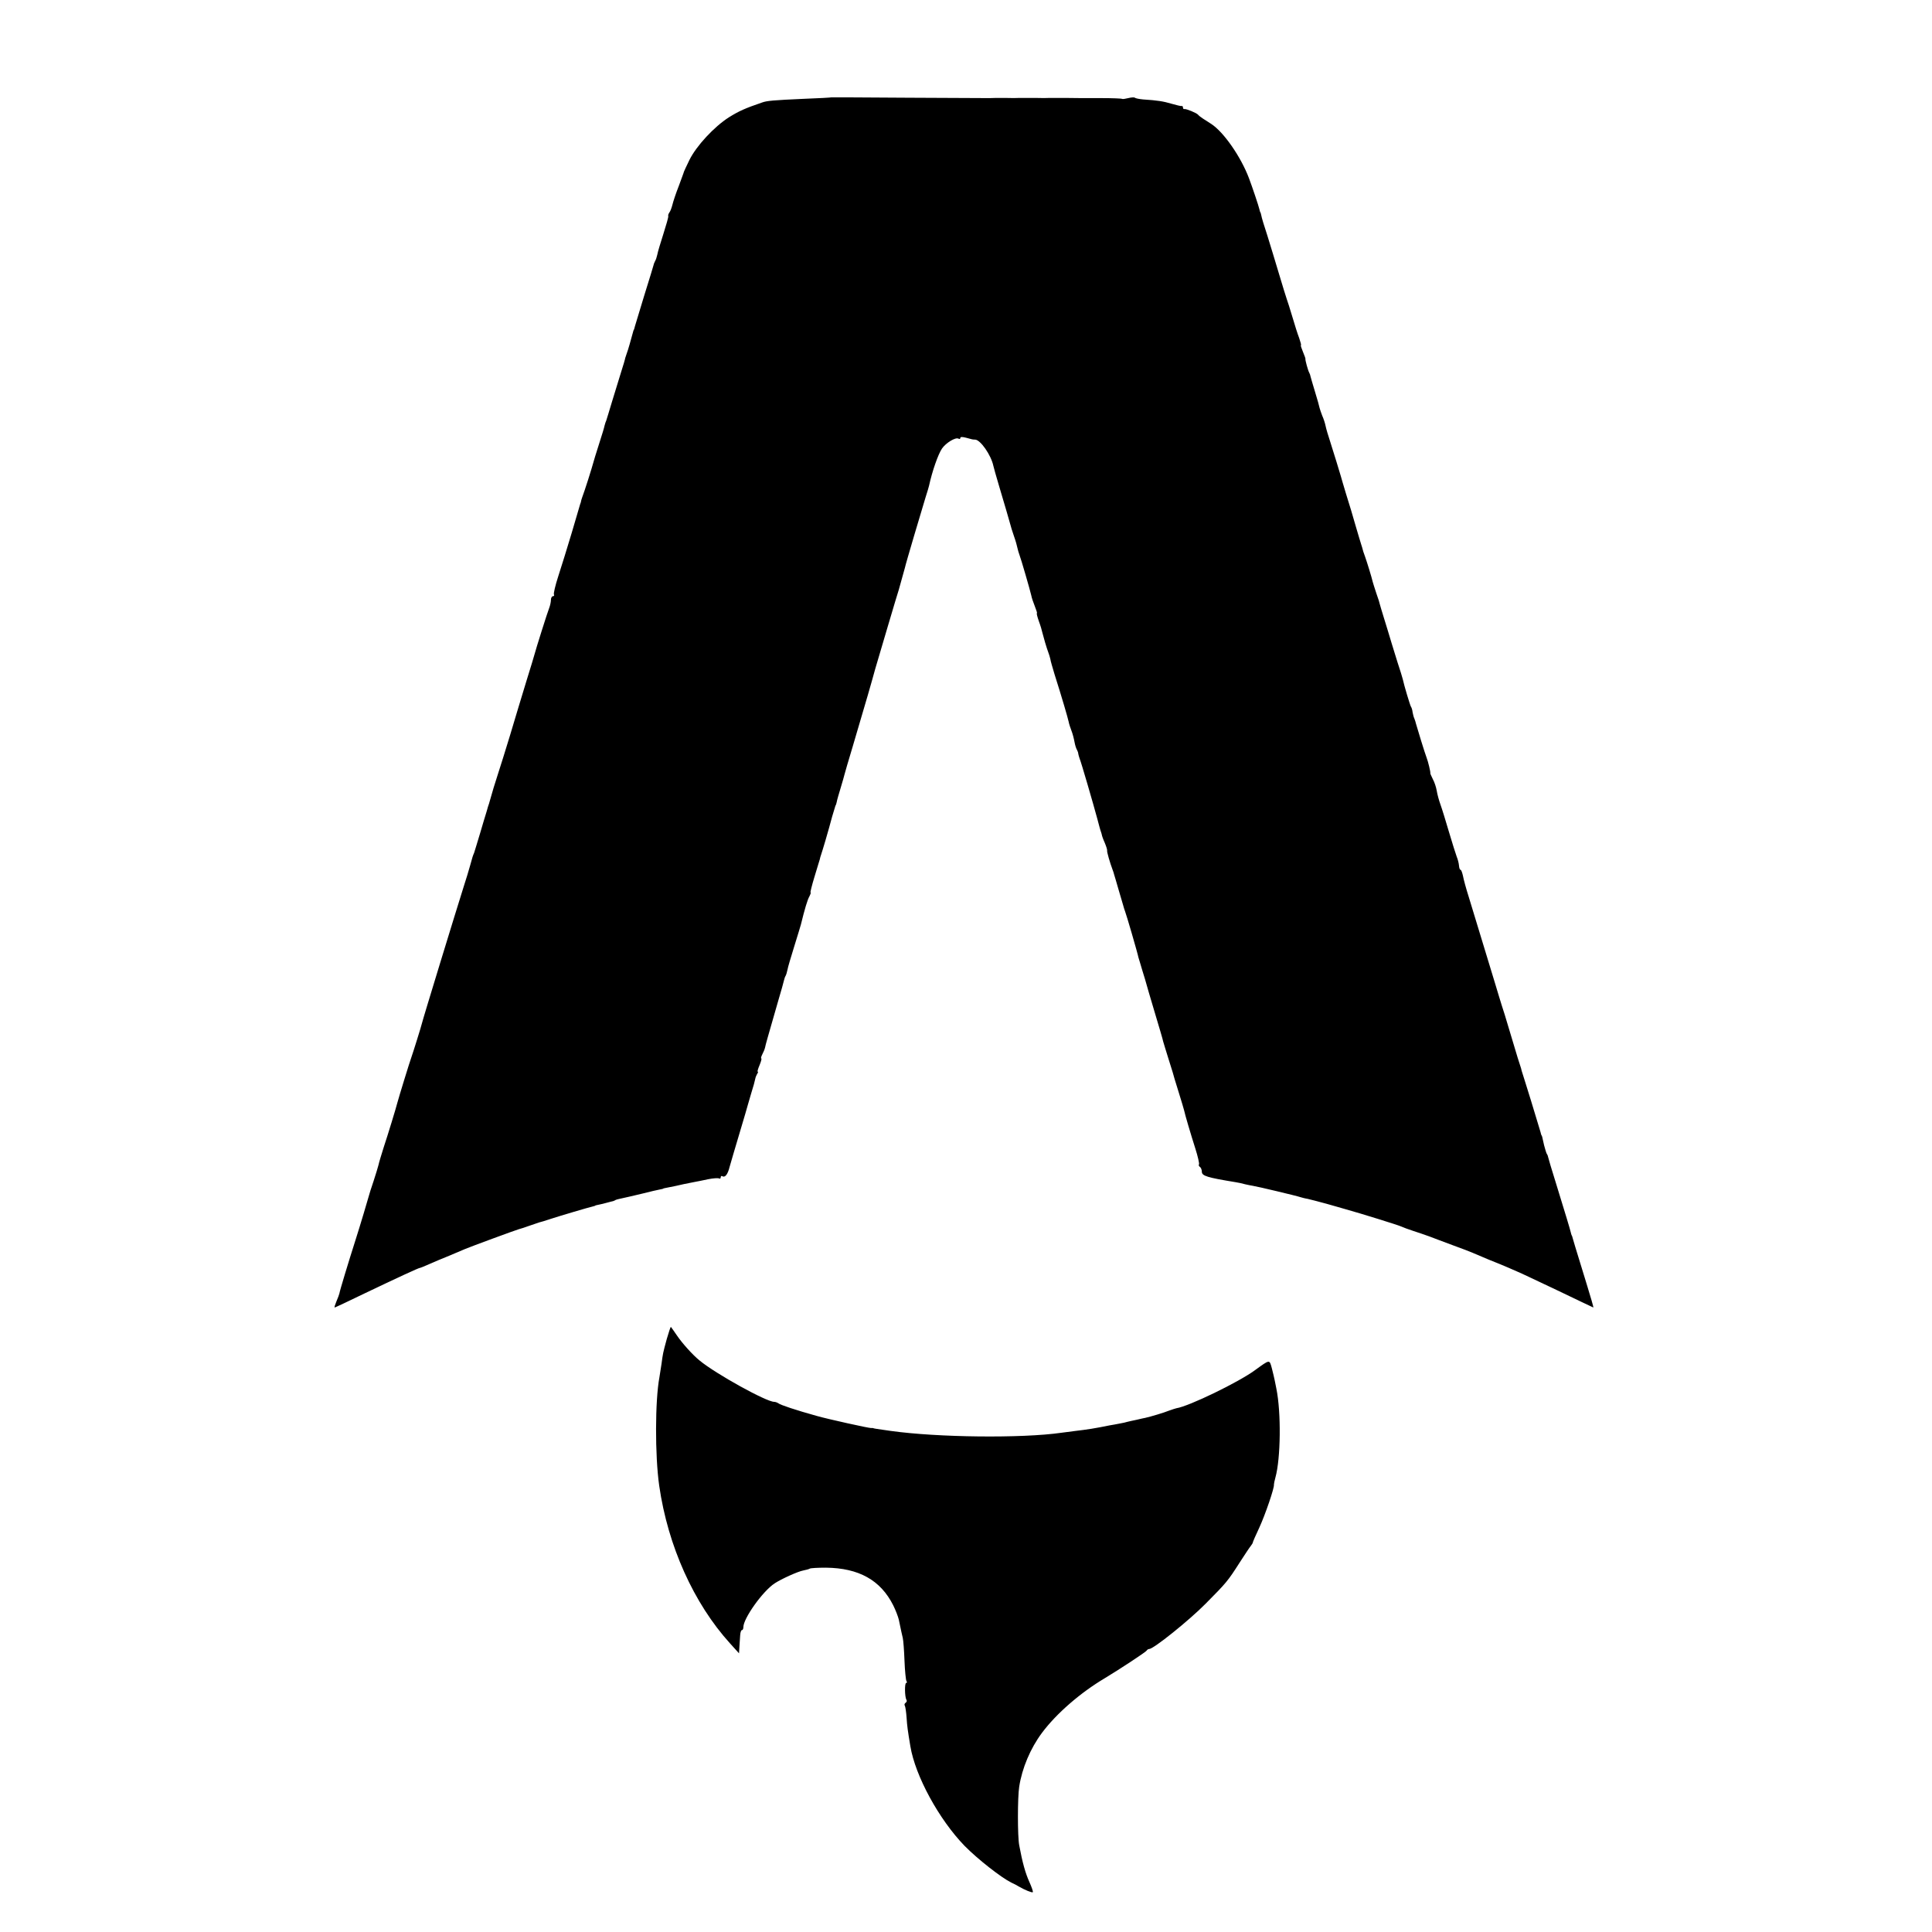
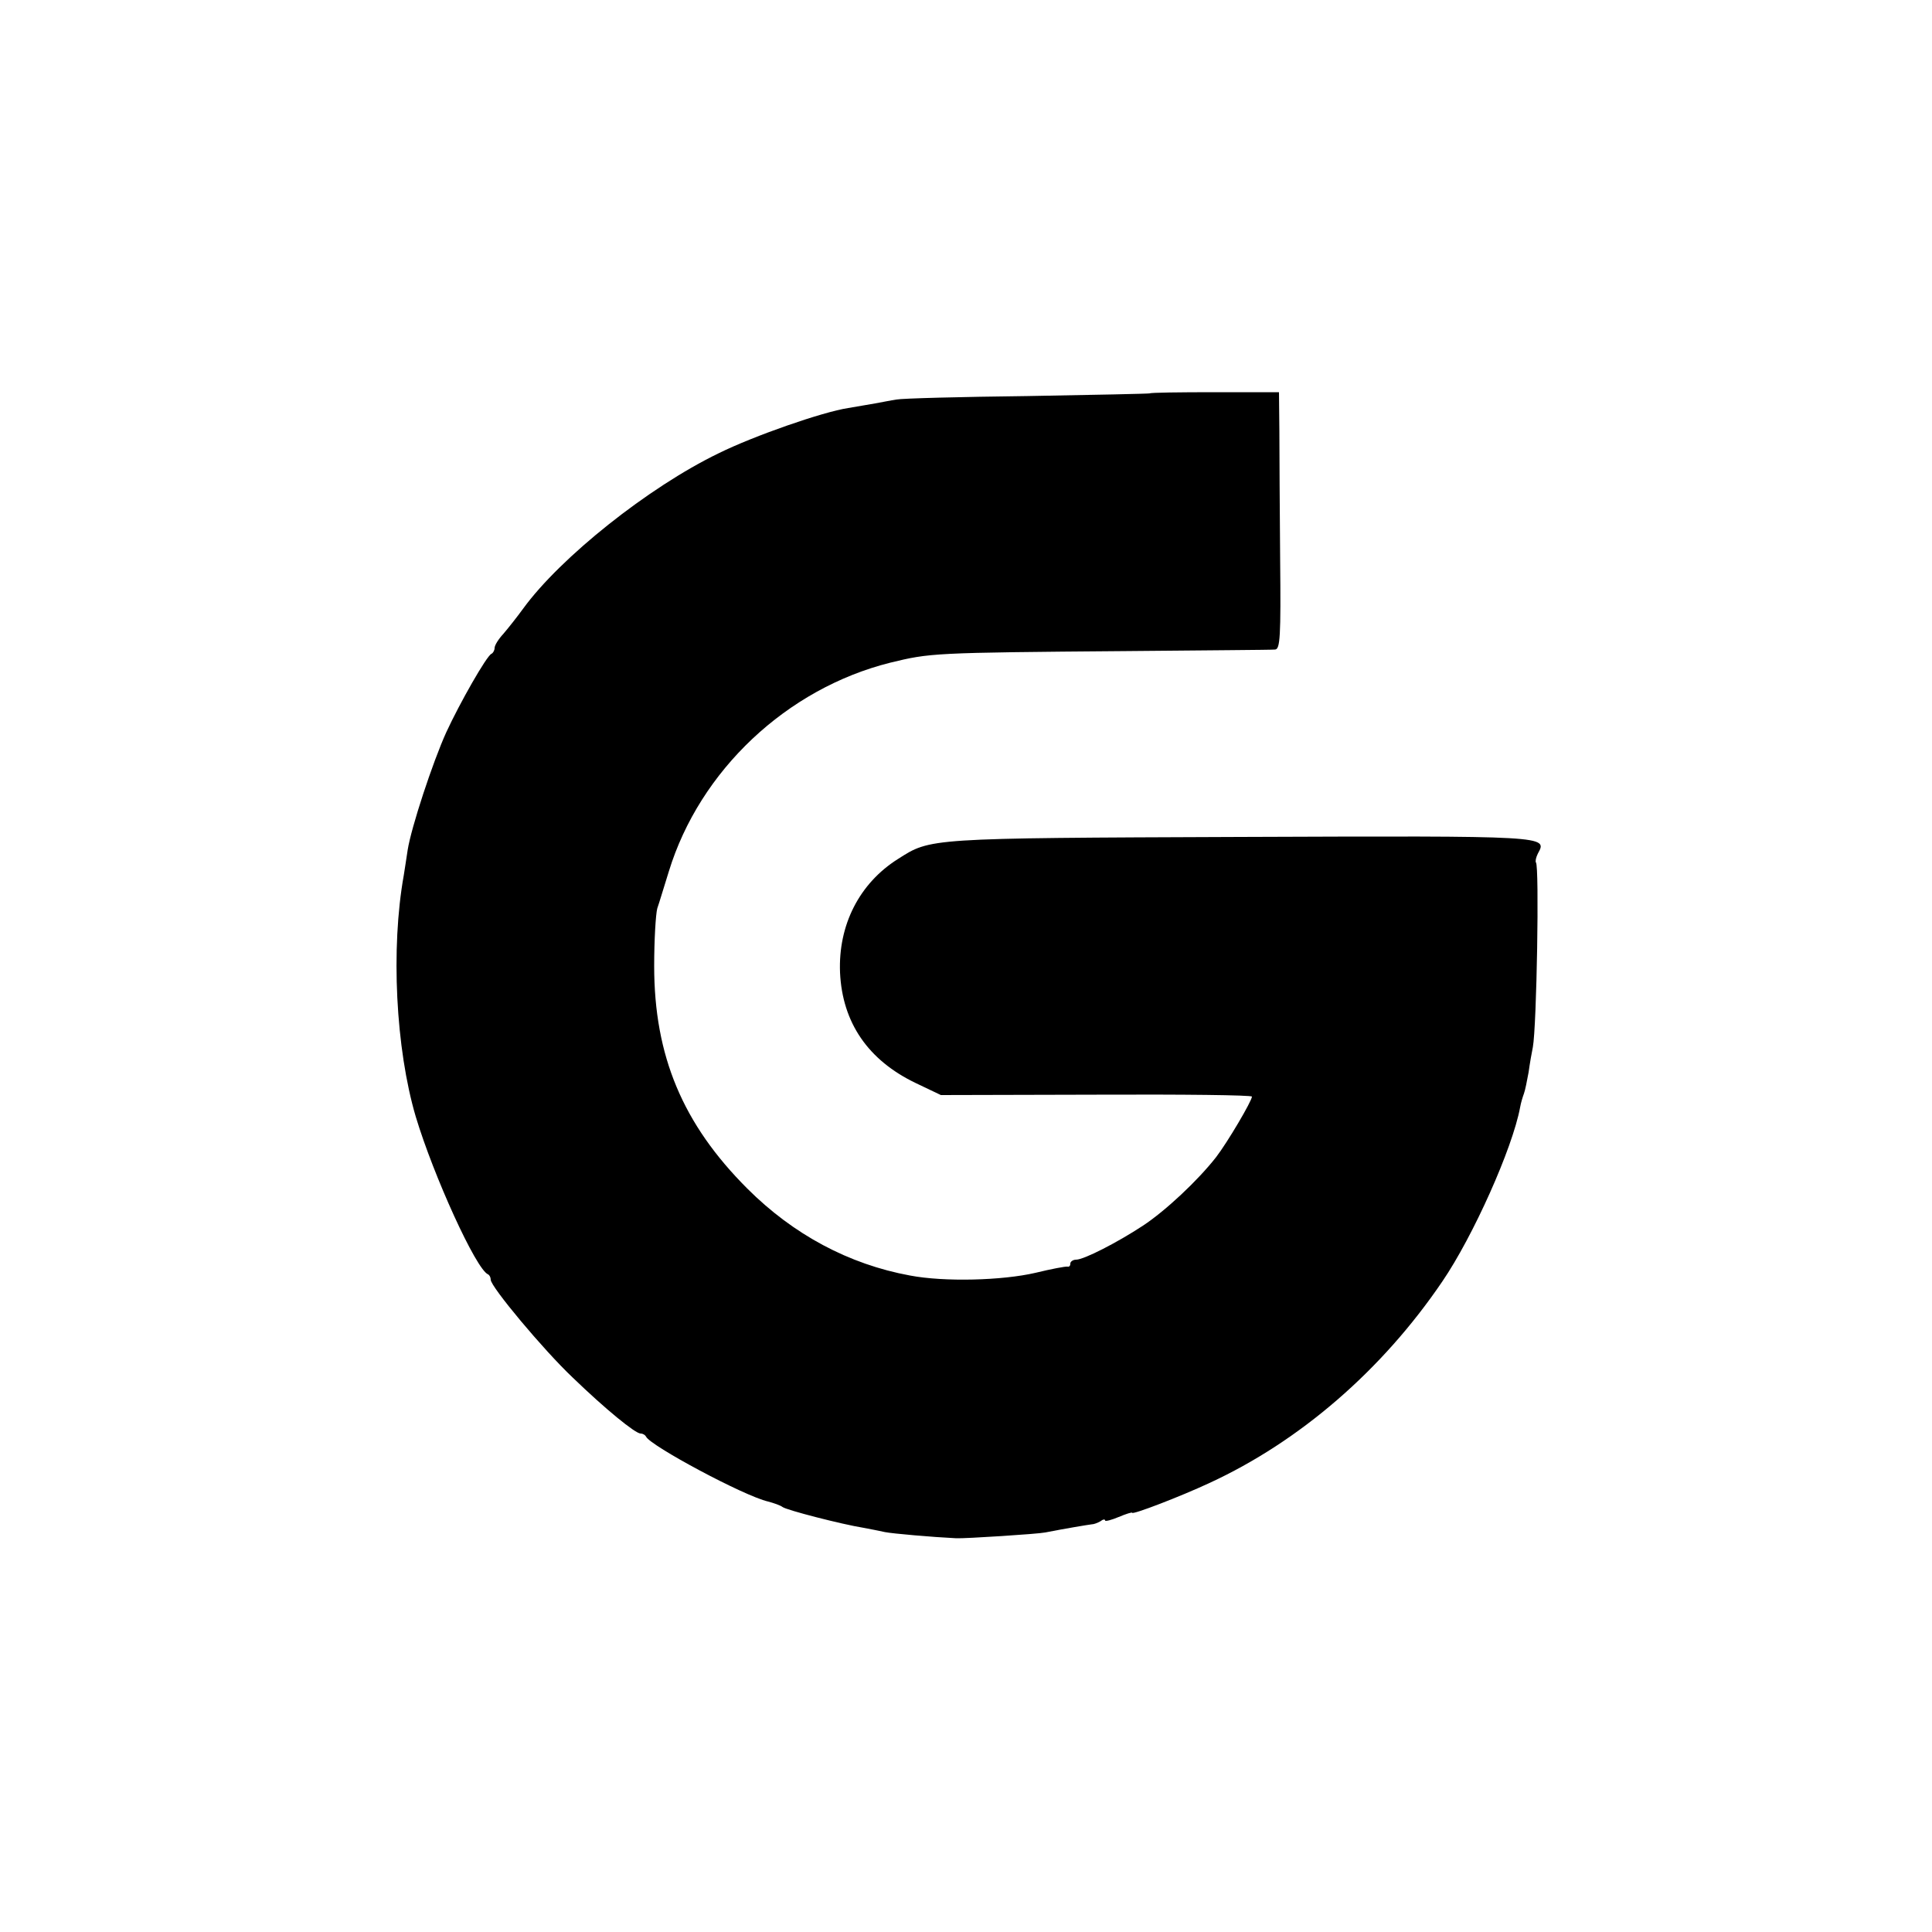
- <svg xmlns="http://www.w3.org/2000/svg" version="1.0" width="1024pt" height="1024pt" viewBox="0 0 1024 1024" preserveAspectRatio="xMidYMid meet">
-   <g transform="translate(0,1024) scale(0.1,-0.1)" fill="#000000" stroke="none">
-     <path d="M4407 9724 c-1 -1 -69 -5 -152 -8 -155 -7 -190 -10 -215 -19 -91 -31 -124 -46 -177 -79 -78 -50 -172 -151 -209 -226 -15 -31 -28 -59 -29 -62 0 -3 -13 -36 -27 -75 -15 -38 -30 -83 -34 -100 -4 -16 -11 -35 -16 -41 -5 -7 -8 -16 -6 -20 1 -5 -11 -47 -26 -94 -15 -47 -30 -96 -32 -109 -3 -14 -8 -29 -12 -35 -3 -6 -7 -15 -8 -21 -1 -5 -23 -77 -49 -160 -25 -82 -48 -157 -50 -165 -2 -8 -4 -16 -5 -17 -2 -2 -3 -6 -4 -10 -12 -45 -28 -101 -33 -113 -3 -8 -7 -20 -9 -27 -1 -7 -11 -41 -22 -75 -11 -35 -32 -103 -47 -153 -15 -49 -29 -97 -32 -105 -4 -8 -7 -20 -9 -27 -1 -7 -13 -47 -27 -90 -14 -43 -33 -105 -42 -138 -10 -33 -26 -84 -36 -113 -10 -28 -19 -54 -19 -57 0 -3 -2 -10 -5 -17 -2 -7 -22 -76 -45 -153 -23 -77 -55 -180 -71 -229 -16 -49 -26 -93 -23 -97 3 -5 0 -9 -5 -9 -6 0 -11 -9 -11 -20 0 -10 -4 -29 -9 -42 -9 -22 -72 -222 -77 -243 -1 -5 -21 -71 -44 -145 -23 -74 -61 -202 -86 -285 -25 -82 -54 -175 -64 -205 -15 -45 -33 -105 -46 -152 -1 -5 -3 -10 -4 -13 -1 -3 -3 -8 -4 -12 -1 -5 -5 -17 -8 -28 -4 -11 -18 -60 -33 -110 -15 -49 -29 -97 -32 -105 -8 -19 -7 -16 -22 -70 -7 -25 -21 -72 -32 -105 -42 -133 -220 -714 -223 -730 -3 -14 -47 -155 -56 -180 -7 -18 -67 -213 -74 -240 -7 -28 -50 -169 -72 -235 -13 -41 -26 -84 -28 -95 -3 -11 -14 -49 -26 -85 -12 -36 -23 -69 -24 -75 -5 -19 -47 -160 -71 -235 -38 -119 -85 -274 -86 -285 -1 -5 -8 -25 -16 -43 -7 -17 -12 -32 -9 -32 2 0 73 33 157 74 176 84 288 136 295 136 3 0 24 9 47 19 23 10 71 31 107 45 36 15 74 31 85 36 28 12 267 100 285 105 8 2 34 10 58 19 23 8 46 16 50 17 12 3 26 7 62 19 46 15 201 61 220 65 8 2 15 4 15 5 0 1 9 3 19 5 11 2 31 7 45 11 14 4 29 8 34 9 4 2 8 3 10 5 1 1 9 3 17 5 50 11 72 16 130 30 35 9 74 18 85 20 11 2 20 4 20 5 0 1 9 3 20 5 11 2 31 6 45 9 25 6 67 15 105 22 11 2 42 8 69 14 26 5 52 7 57 4 5 -3 9 0 9 6 0 6 4 9 8 6 15 -9 29 9 39 49 6 22 30 103 53 180 23 77 43 145 44 150 2 6 9 30 16 55 15 49 19 63 23 82 1 7 6 19 10 26 5 6 6 12 3 12 -3 0 2 16 10 35 8 19 12 35 9 35 -3 0 -1 9 5 21 6 11 13 28 15 37 3 16 12 47 71 252 14 47 27 93 29 103 2 9 6 21 9 25 3 5 7 19 10 33 2 13 19 69 36 124 17 55 33 107 35 115 20 82 35 132 45 149 6 12 9 21 6 21 -2 0 7 37 21 83 14 45 26 87 28 92 1 6 4 17 7 25 7 20 40 132 43 145 1 5 8 30 15 55 8 25 14 48 16 53 1 4 2 8 4 10 1 1 3 9 5 17 1 8 11 42 21 75 10 33 19 65 20 70 1 6 21 73 44 150 76 257 94 319 119 410 5 17 34 116 65 220 31 105 58 195 60 200 18 65 29 103 32 115 4 21 91 313 110 375 9 28 17 55 18 60 17 78 48 167 69 198 21 30 72 61 87 52 6 -3 10 -2 10 4 0 6 11 6 30 1 32 -9 36 -10 48 -10 28 0 85 -82 97 -139 2 -9 15 -56 30 -106 32 -106 54 -184 60 -205 2 -8 10 -36 19 -61 9 -25 17 -54 19 -65 2 -10 7 -26 10 -34 8 -20 57 -189 63 -216 2 -12 11 -38 19 -58 8 -20 13 -36 11 -36 -3 0 2 -19 10 -42 9 -24 17 -52 19 -62 5 -21 23 -83 32 -106 3 -8 8 -23 10 -33 1 -10 12 -46 22 -80 41 -129 71 -233 75 -252 2 -11 9 -33 15 -48 6 -15 13 -42 16 -59 3 -17 9 -36 13 -42 3 -6 7 -15 7 -21 1 -5 4 -17 7 -25 8 -18 73 -242 94 -320 8 -30 16 -61 19 -68 2 -7 5 -14 5 -17 0 -3 6 -21 15 -41 8 -19 14 -38 13 -42 -2 -6 15 -65 29 -102 3 -8 7 -19 8 -25 2 -5 13 -44 25 -85 12 -41 23 -79 25 -85 1 -5 5 -17 8 -25 6 -14 67 -223 71 -245 2 -5 11 -37 21 -70 10 -33 20 -64 21 -70 1 -5 21 -73 44 -150 23 -77 44 -147 45 -155 2 -8 14 -46 26 -85 12 -38 23 -74 25 -80 1 -5 14 -50 30 -100 15 -49 29 -94 30 -100 4 -21 37 -132 60 -204 13 -41 21 -77 19 -82 -3 -4 -1 -10 5 -14 5 -3 10 -15 10 -25 0 -23 28 -31 180 -56 14 -2 36 -7 50 -11 14 -3 32 -7 40 -8 22 -3 236 -54 252 -60 7 -2 24 -7 38 -9 14 -3 59 -15 100 -26 41 -12 89 -25 105 -30 79 -22 272 -82 290 -90 11 -5 40 -16 65 -24 25 -8 63 -21 85 -29 22 -9 78 -29 125 -47 47 -17 94 -35 105 -40 11 -5 49 -21 85 -36 36 -14 81 -33 100 -41 19 -8 44 -19 55 -24 11 -4 105 -49 209 -98 104 -50 190 -91 191 -91 2 0 -14 55 -35 123 -63 204 -74 242 -76 250 -1 4 -2 8 -4 10 -1 1 -3 9 -5 17 -4 17 -27 93 -80 265 -21 66 -38 125 -39 130 -1 6 -4 15 -8 20 -3 6 -9 26 -14 45 -11 50 -11 50 -14 53 -1 1 -3 9 -5 17 -2 8 -25 83 -50 165 -26 83 -48 155 -50 160 -1 6 -4 17 -7 25 -6 17 -12 36 -58 190 -17 58 -35 116 -40 130 -4 14 -22 70 -38 125 -67 220 -114 374 -137 450 -14 44 -28 95 -31 113 -4 17 -9 32 -13 32 -4 0 -7 10 -8 22 -1 12 -6 33 -12 47 -5 14 -24 73 -41 131 -17 58 -37 123 -45 145 -8 22 -17 55 -20 74 -3 18 -12 46 -21 62 -8 16 -14 30 -13 31 2 5 -12 63 -20 83 -8 20 -51 160 -56 179 -1 6 -5 18 -8 26 -4 8 -8 24 -10 35 -1 11 -5 25 -9 30 -5 9 -36 112 -43 145 -2 8 -14 49 -28 90 -19 62 -46 148 -52 170 -1 3 -10 32 -20 65 -10 33 -20 65 -21 70 -1 6 -9 33 -19 60 -9 28 -18 55 -19 60 -6 26 -30 104 -41 135 -7 19 -13 37 -13 40 -1 3 -3 12 -6 20 -3 8 -16 53 -30 100 -13 47 -36 123 -51 170 -14 47 -27 90 -28 95 -5 18 -39 129 -57 185 -10 30 -21 67 -24 82 -3 15 -11 40 -18 55 -6 15 -12 34 -14 41 -1 7 -12 46 -24 85 -12 40 -23 77 -24 82 -1 6 -4 15 -7 20 -6 10 -22 68 -20 73 1 1 -5 18 -13 37 -8 19 -13 35 -11 35 3 0 -2 17 -9 38 -8 20 -24 71 -36 112 -12 41 -26 84 -30 95 -4 11 -22 70 -40 130 -18 61 -46 152 -62 204 -17 51 -32 101 -33 110 -2 9 -4 16 -5 16 -1 0 -3 7 -5 16 -3 15 -38 119 -55 164 -43 114 -134 245 -200 288 -14 9 -34 22 -45 29 -11 7 -22 16 -25 20 -7 9 -63 32 -72 30 -5 -1 -8 2 -8 8 0 6 -3 9 -7 8 -5 -1 -28 5 -53 12 -44 13 -74 18 -152 23 -21 2 -40 6 -43 9 -4 3 -19 2 -35 -2 -16 -4 -30 -6 -33 -4 -2 2 -51 4 -108 4 -120 0 -121 0 -196 1 -32 0 -67 0 -78 0 -11 -1 -47 -1 -80 0 -33 0 -69 0 -80 0 -11 -1 -47 -1 -80 0 -33 0 -69 0 -80 -1 -11 0 -204 1 -428 2 -225 2 -409 2 -410 2z" />
-     <path d="M3534 3143 c-21 -78 -20 -74 -28 -133 -4 -25 -9 -56 -11 -70 -23 -123 -24 -414 -1 -575 46 -319 183 -623 375 -835 l48 -53 2 34 c1 19 3 46 4 61 1 16 5 28 9 28 5 0 8 7 8 16 0 46 102 190 166 232 35 23 123 63 151 68 14 3 31 7 35 10 5 3 44 5 86 5 174 -2 289 -66 356 -199 13 -26 26 -60 30 -77 13 -63 16 -76 21 -97 3 -13 7 -66 9 -120 2 -53 7 -101 10 -107 4 -6 4 -11 -1 -11 -9 0 -8 -73 1 -89 4 -5 2 -12 -4 -16 -6 -4 -8 -11 -4 -16 3 -6 7 -34 9 -62 3 -46 6 -68 20 -152 26 -158 152 -389 288 -529 69 -70 194 -168 247 -194 14 -6 32 -16 40 -21 31 -18 70 -34 74 -30 3 2 -6 27 -18 54 -21 46 -37 103 -54 195 -9 46 -9 253 0 310 15 98 59 203 121 286 76 102 204 213 334 290 78 47 218 139 221 146 2 4 8 8 13 8 23 0 211 151 299 240 111 112 117 119 181 219 27 42 53 81 59 88 5 7 10 14 10 17 0 3 15 38 34 78 32 69 82 216 78 229 0 4 3 21 8 38 28 100 31 344 5 471 -3 14 -7 34 -9 45 -2 11 -9 39 -15 63 -13 47 -9 48 -89 -10 -87 -64 -351 -192 -417 -202 -5 -1 -23 -7 -40 -13 -24 -10 -94 -31 -125 -38 -3 0 -23 -5 -45 -10 -22 -4 -44 -10 -50 -11 -5 -2 -23 -6 -40 -9 -16 -3 -41 -8 -55 -10 -73 -15 -117 -22 -186 -30 -21 -3 -52 -7 -69 -9 -210 -30 -656 -25 -905 10 -76 11 -85 12 -90 14 -3 1 -8 2 -12 1 -11 -1 -228 47 -288 64 -112 31 -195 59 -204 67 -6 4 -16 8 -23 8 -41 0 -309 148 -395 219 -36 29 -92 91 -121 134 -15 22 -29 42 -31 44 -2 2 -11 -27 -22 -64z" />
+ <svg xmlns="http://www.w3.org/2000/svg" version="1.0" width="500pt" height="500pt" viewBox="0 0 500 500" preserveAspectRatio="xMidYMid meet">
+   <g transform="translate(0,500) scale(0.1,-0.1)" fill="#000000" stroke="none">
+     <path d="M2976 3982 c-2 -1 -144 -4 -317 -7 -173 -2 -325 -6 -339 -9 -14 -2 -38 -7 -55 -10 -16 -3 -48 -8 -70 -12 -66 -10 -244 -72 -335 -117 -182 -88 -410 -270 -506 -402 -16 -22 -39 -51 -51 -65 -13 -14 -23 -30 -23 -37 0 -6 -4 -13 -8 -15 -12 -4 -83 -129 -117 -203 -35 -77 -91 -247 -100 -305 -4 -25 -8 -54 -10 -65 -34 -189 -21 -449 31 -625 46 -153 156 -395 187 -408 4 -2 7 -8 7 -14 0 -18 136 -181 212 -253 85 -82 162 -145 176 -145 6 0 12 -4 14 -8 10 -23 254 -154 316 -168 15 -4 32 -10 37 -14 10 -8 154 -45 210 -54 17 -3 41 -8 55 -11 20 -4 123 -13 185 -16 23 -1 211 11 230 15 51 10 111 20 120 21 6 0 16 4 23 8 6 5 12 6 12 2 0 -3 16 1 35 9 19 8 35 13 35 11 0 -6 125 42 200 77 234 108 447 292 603 522 79 116 181 343 201 450 2 12 7 28 10 36 3 8 8 33 12 55 3 22 8 51 11 65 10 54 17 469 8 478 -2 3 0 13 5 23 25 46 32 46 -771 43 -812 -3 -800 -3 -885 -57 -100 -63 -155 -171 -150 -294 6 -130 73 -227 196 -286 l65 -31 403 1 c221 1 402 -1 402 -5 0 -11 -63 -118 -93 -157 -47 -60 -130 -138 -189 -177 -67 -44 -153 -88 -173 -88 -8 0 -15 -5 -15 -10 0 -6 -3 -9 -7 -8 -5 1 -42 -6 -83 -16 -86 -20 -236 -24 -325 -7 -158 29 -302 106 -421 225 -167 167 -241 343 -241 576 0 68 4 134 8 149 5 14 18 58 30 96 80 261 305 473 573 540 103 25 108 26 611 30 204 2 377 3 385 4 13 1 15 33 13 233 -1 128 -2 278 -2 333 l-1 100 -166 0 c-91 0 -167 -1 -168 -3z" />
  </g>
</svg>
